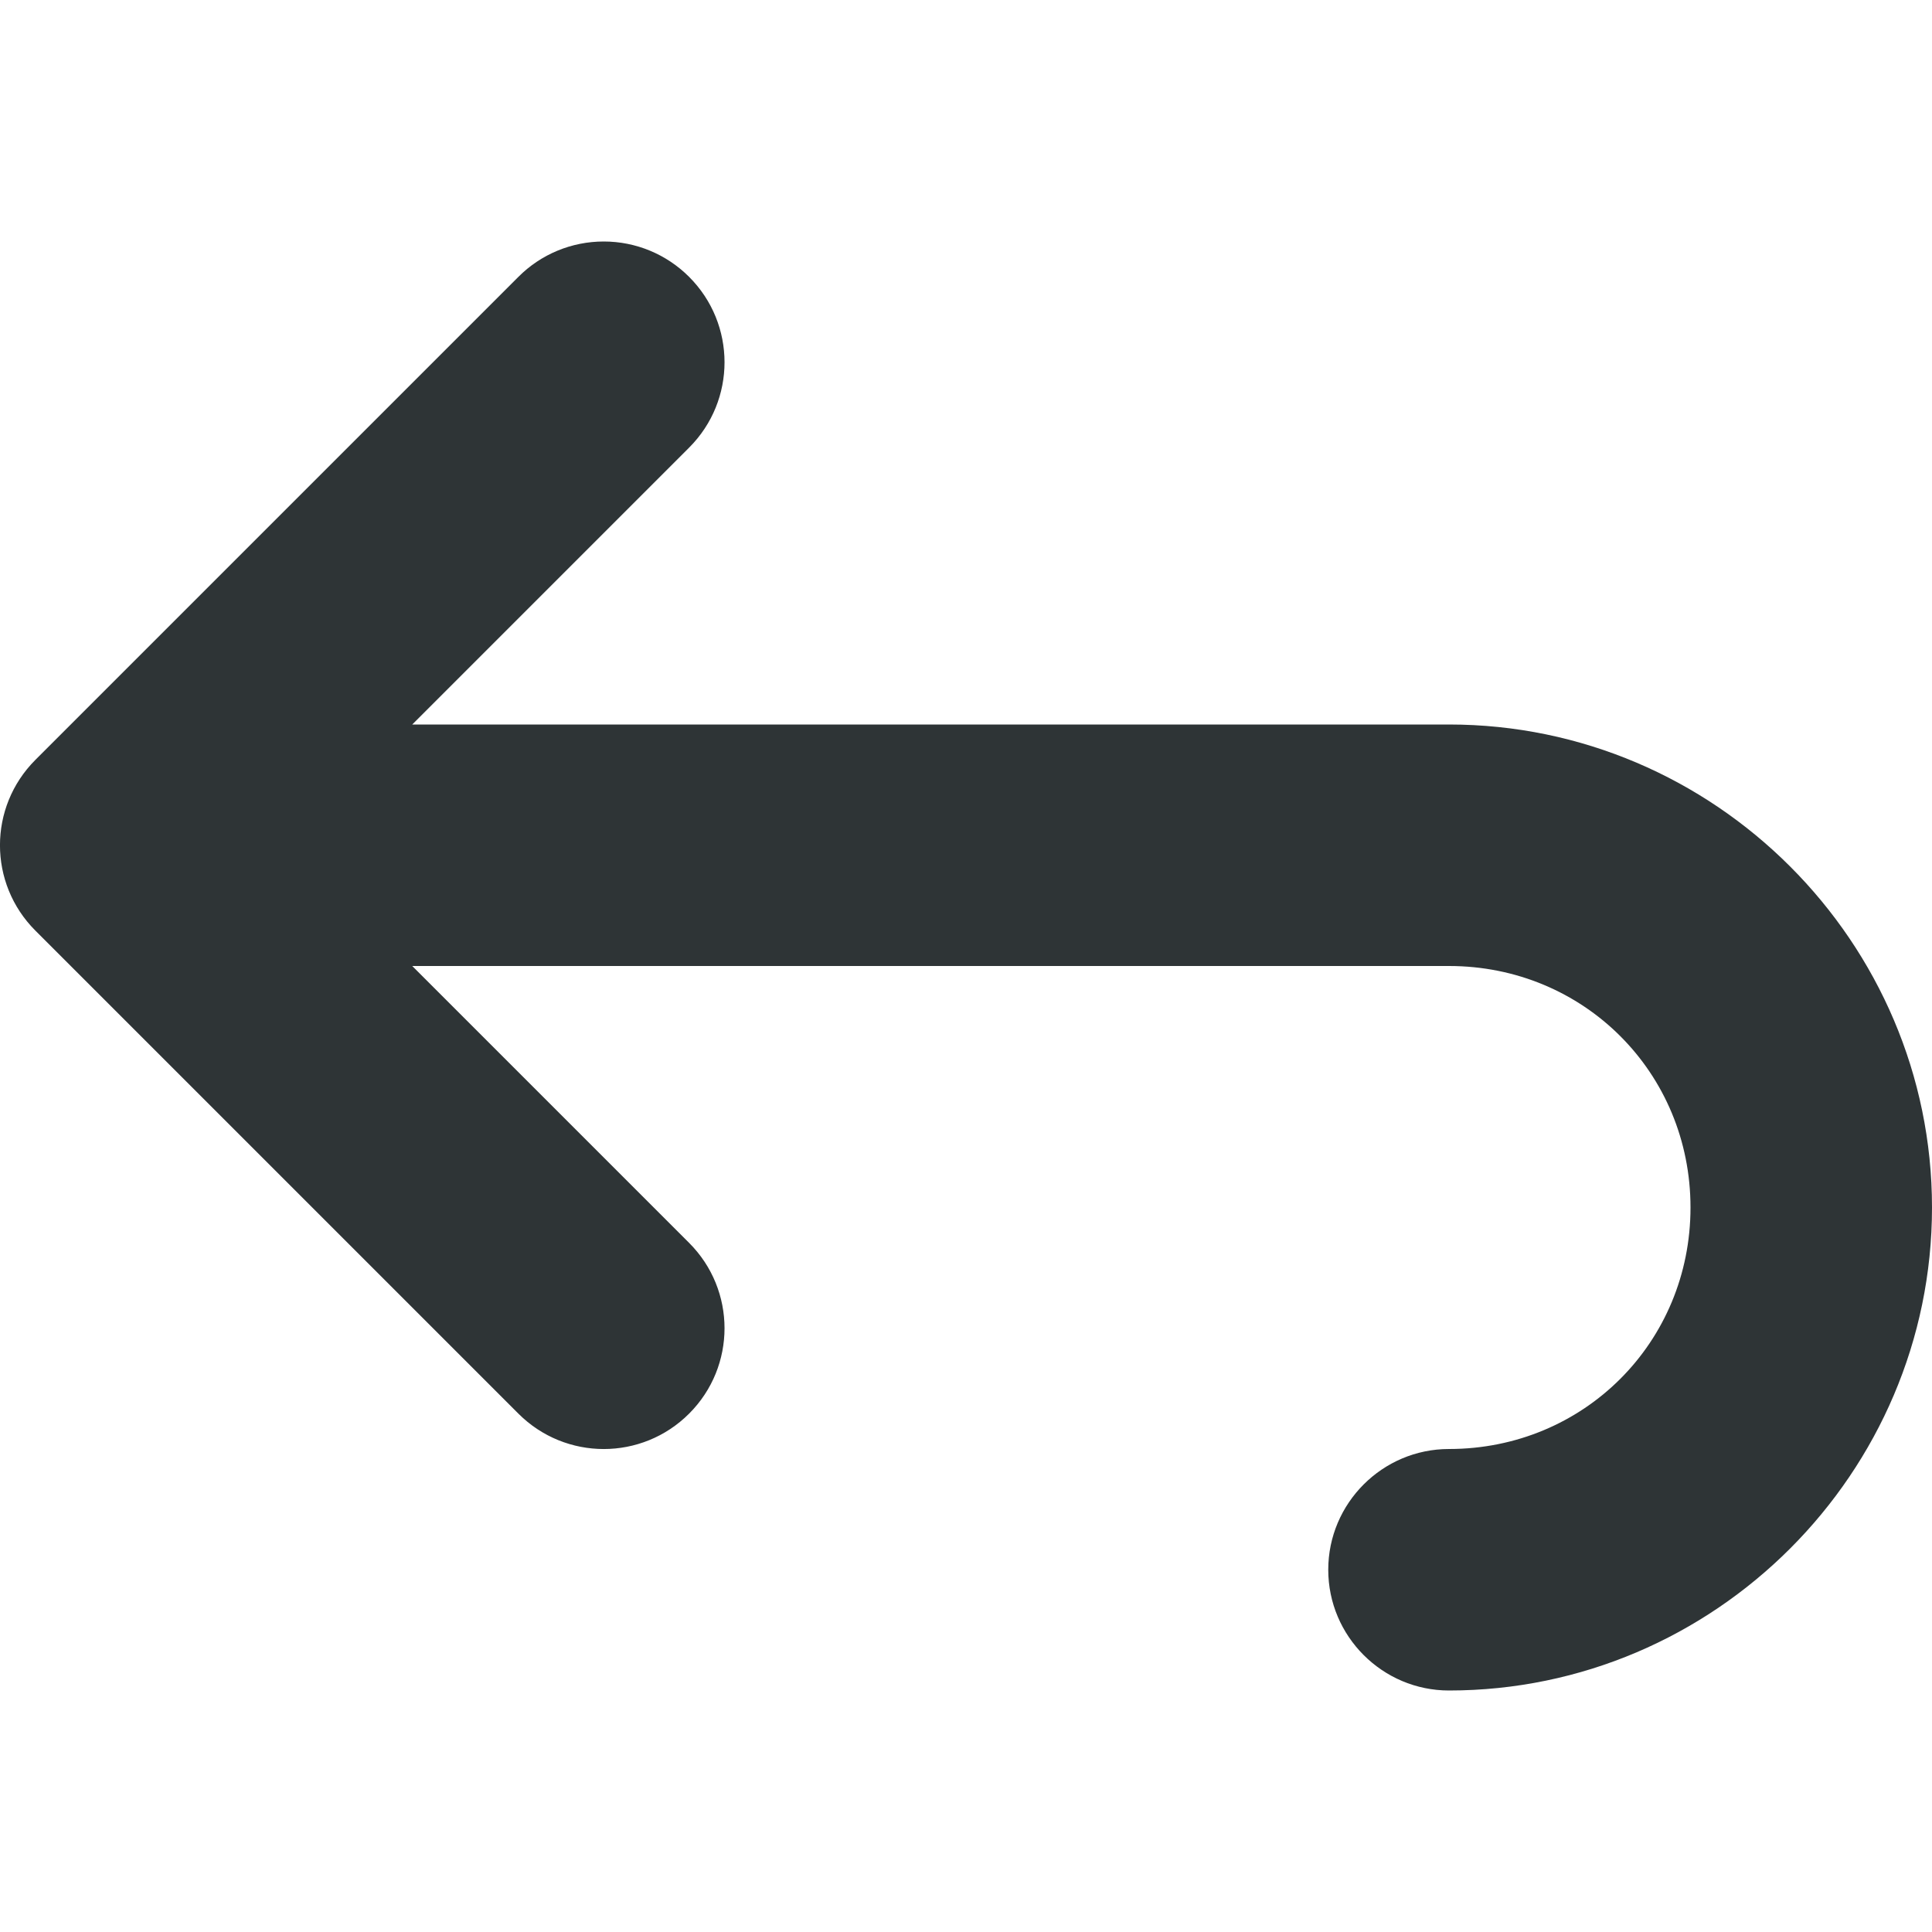
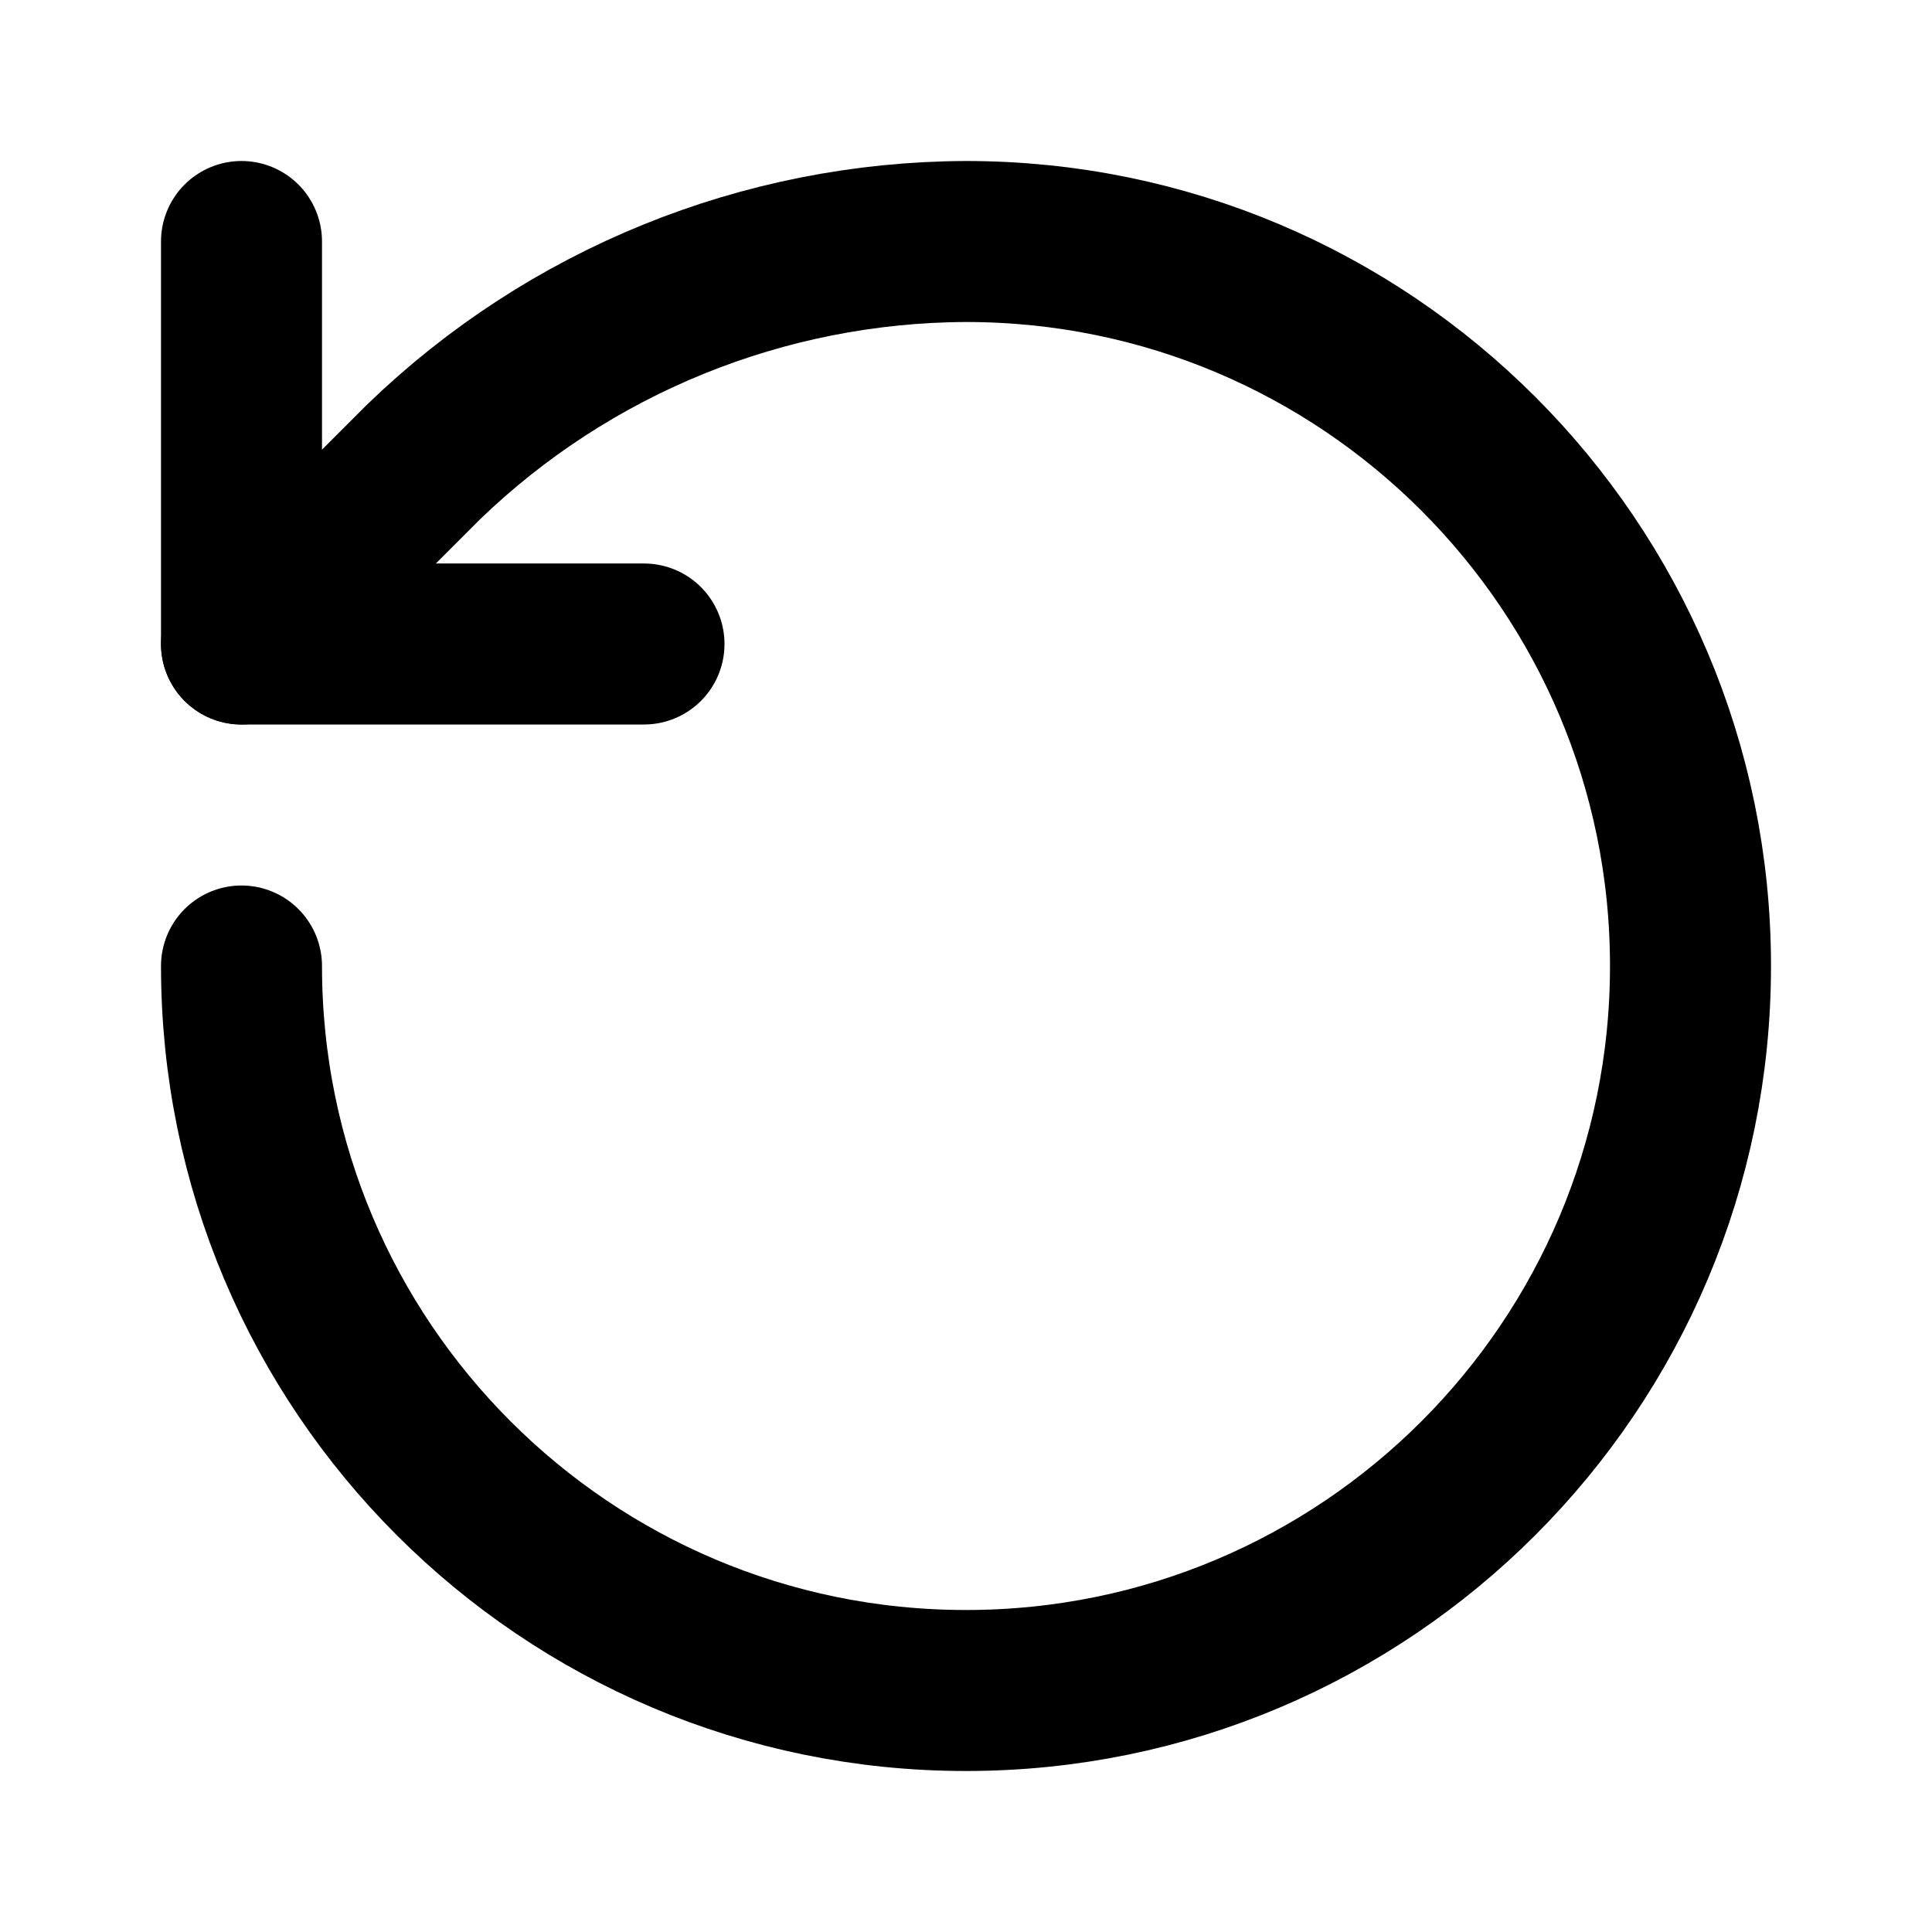
- <svg xmlns="http://www.w3.org/2000/svg" height="16px" viewBox="0 0 16 16" width="16px">
-   <path d="m 5 2 c -0.266 0 -0.52 0.105 -0.707 0.293 l -4 4 c -0.391 0.391 -0.391 1.023 0 1.414 l 4 4 c 0.391 0.391 1.023 0.391 1.414 0 s 0.391 -1.023 0 -1.414 l -2.293 -2.293 h 8.586 c 1.117 0 2 0.883 2 2 s -0.883 2 -2 2 c -0.551 0 -1 0.449 -1 1 s 0.449 1 1 1 c 2.199 0 4 -1.801 4 -4 s -1.801 -4 -4 -4 h -8.586 l 2.293 -2.293 c 0.391 -0.391 0.391 -1.023 0 -1.414 c -0.188 -0.188 -0.441 -0.293 -0.707 -0.293 z m 0 0" fill="#2e3436" />
+ <svg xmlns="http://www.w3.org/2000/svg" width="24" height="24" viewBox="0 0 24 24" fill="none" stroke="currentColor" stroke-width="2" stroke-linecap="round" stroke-linejoin="round">
+   <path d="M3 12a9 9 0 1 0 9-9 9.75 9.75 0 0 0-6.74 2.74L3 8" />
+   <path d="M3 3v5h5" />
</svg>
